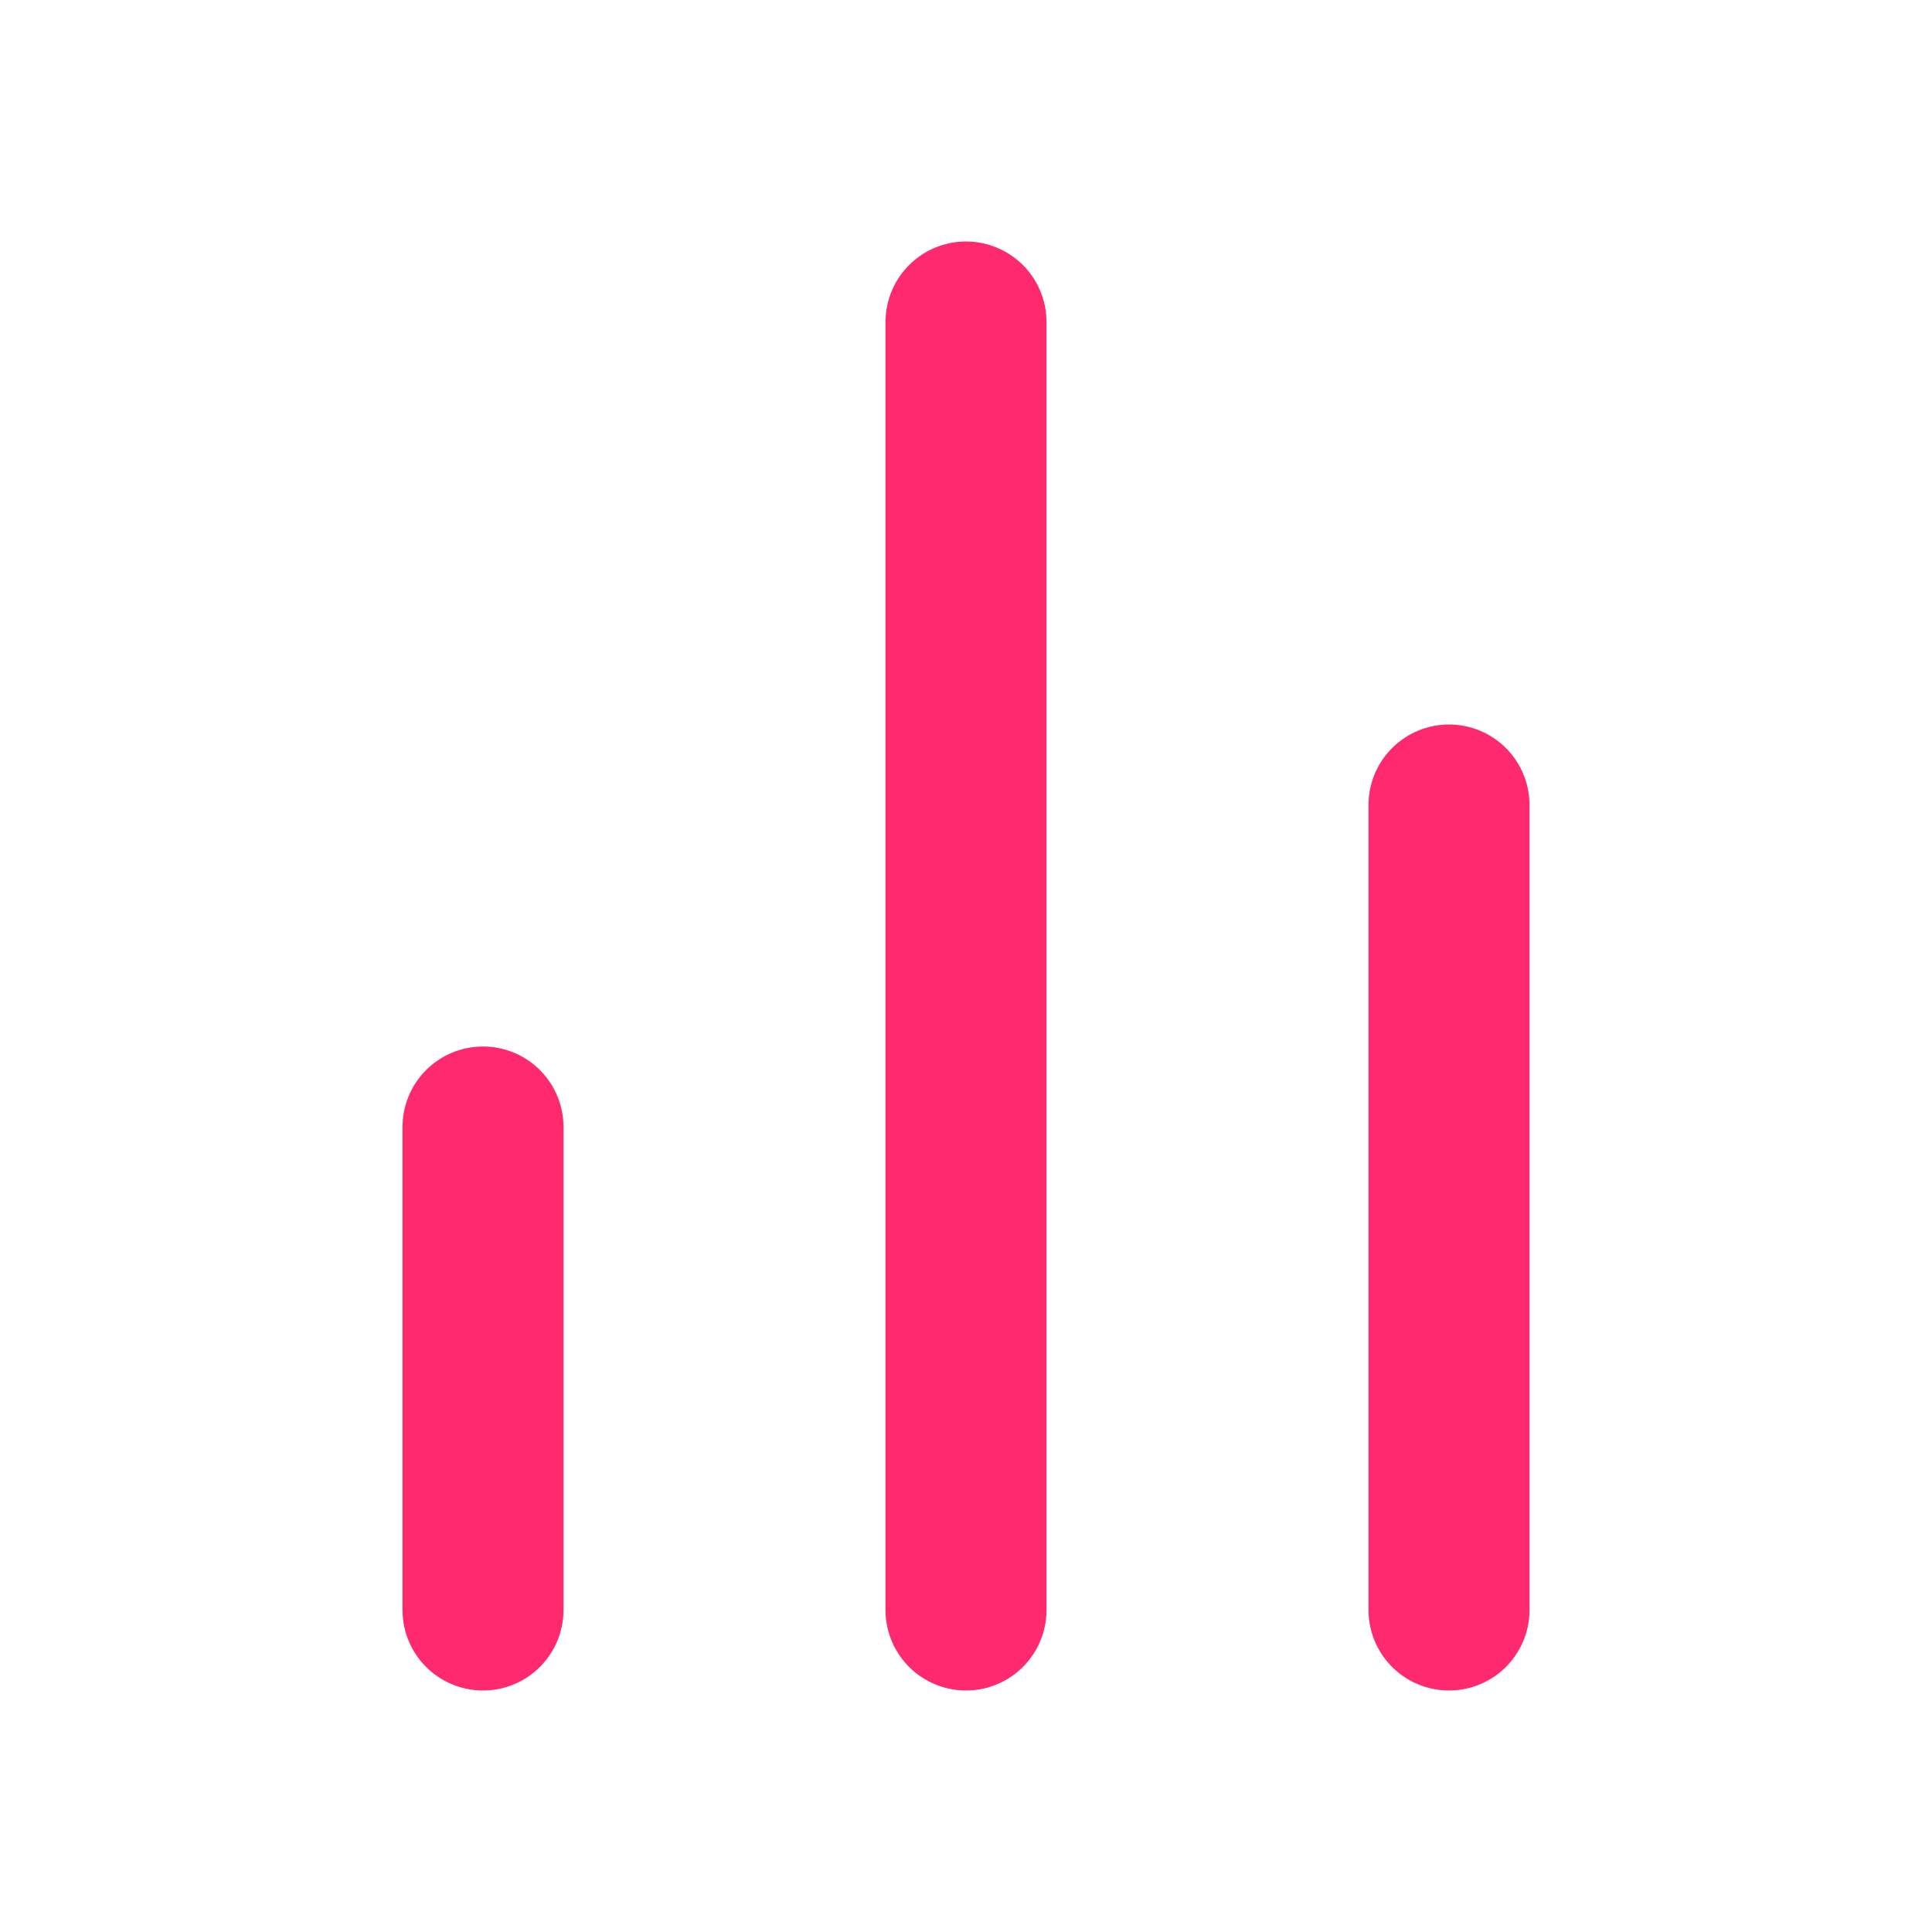
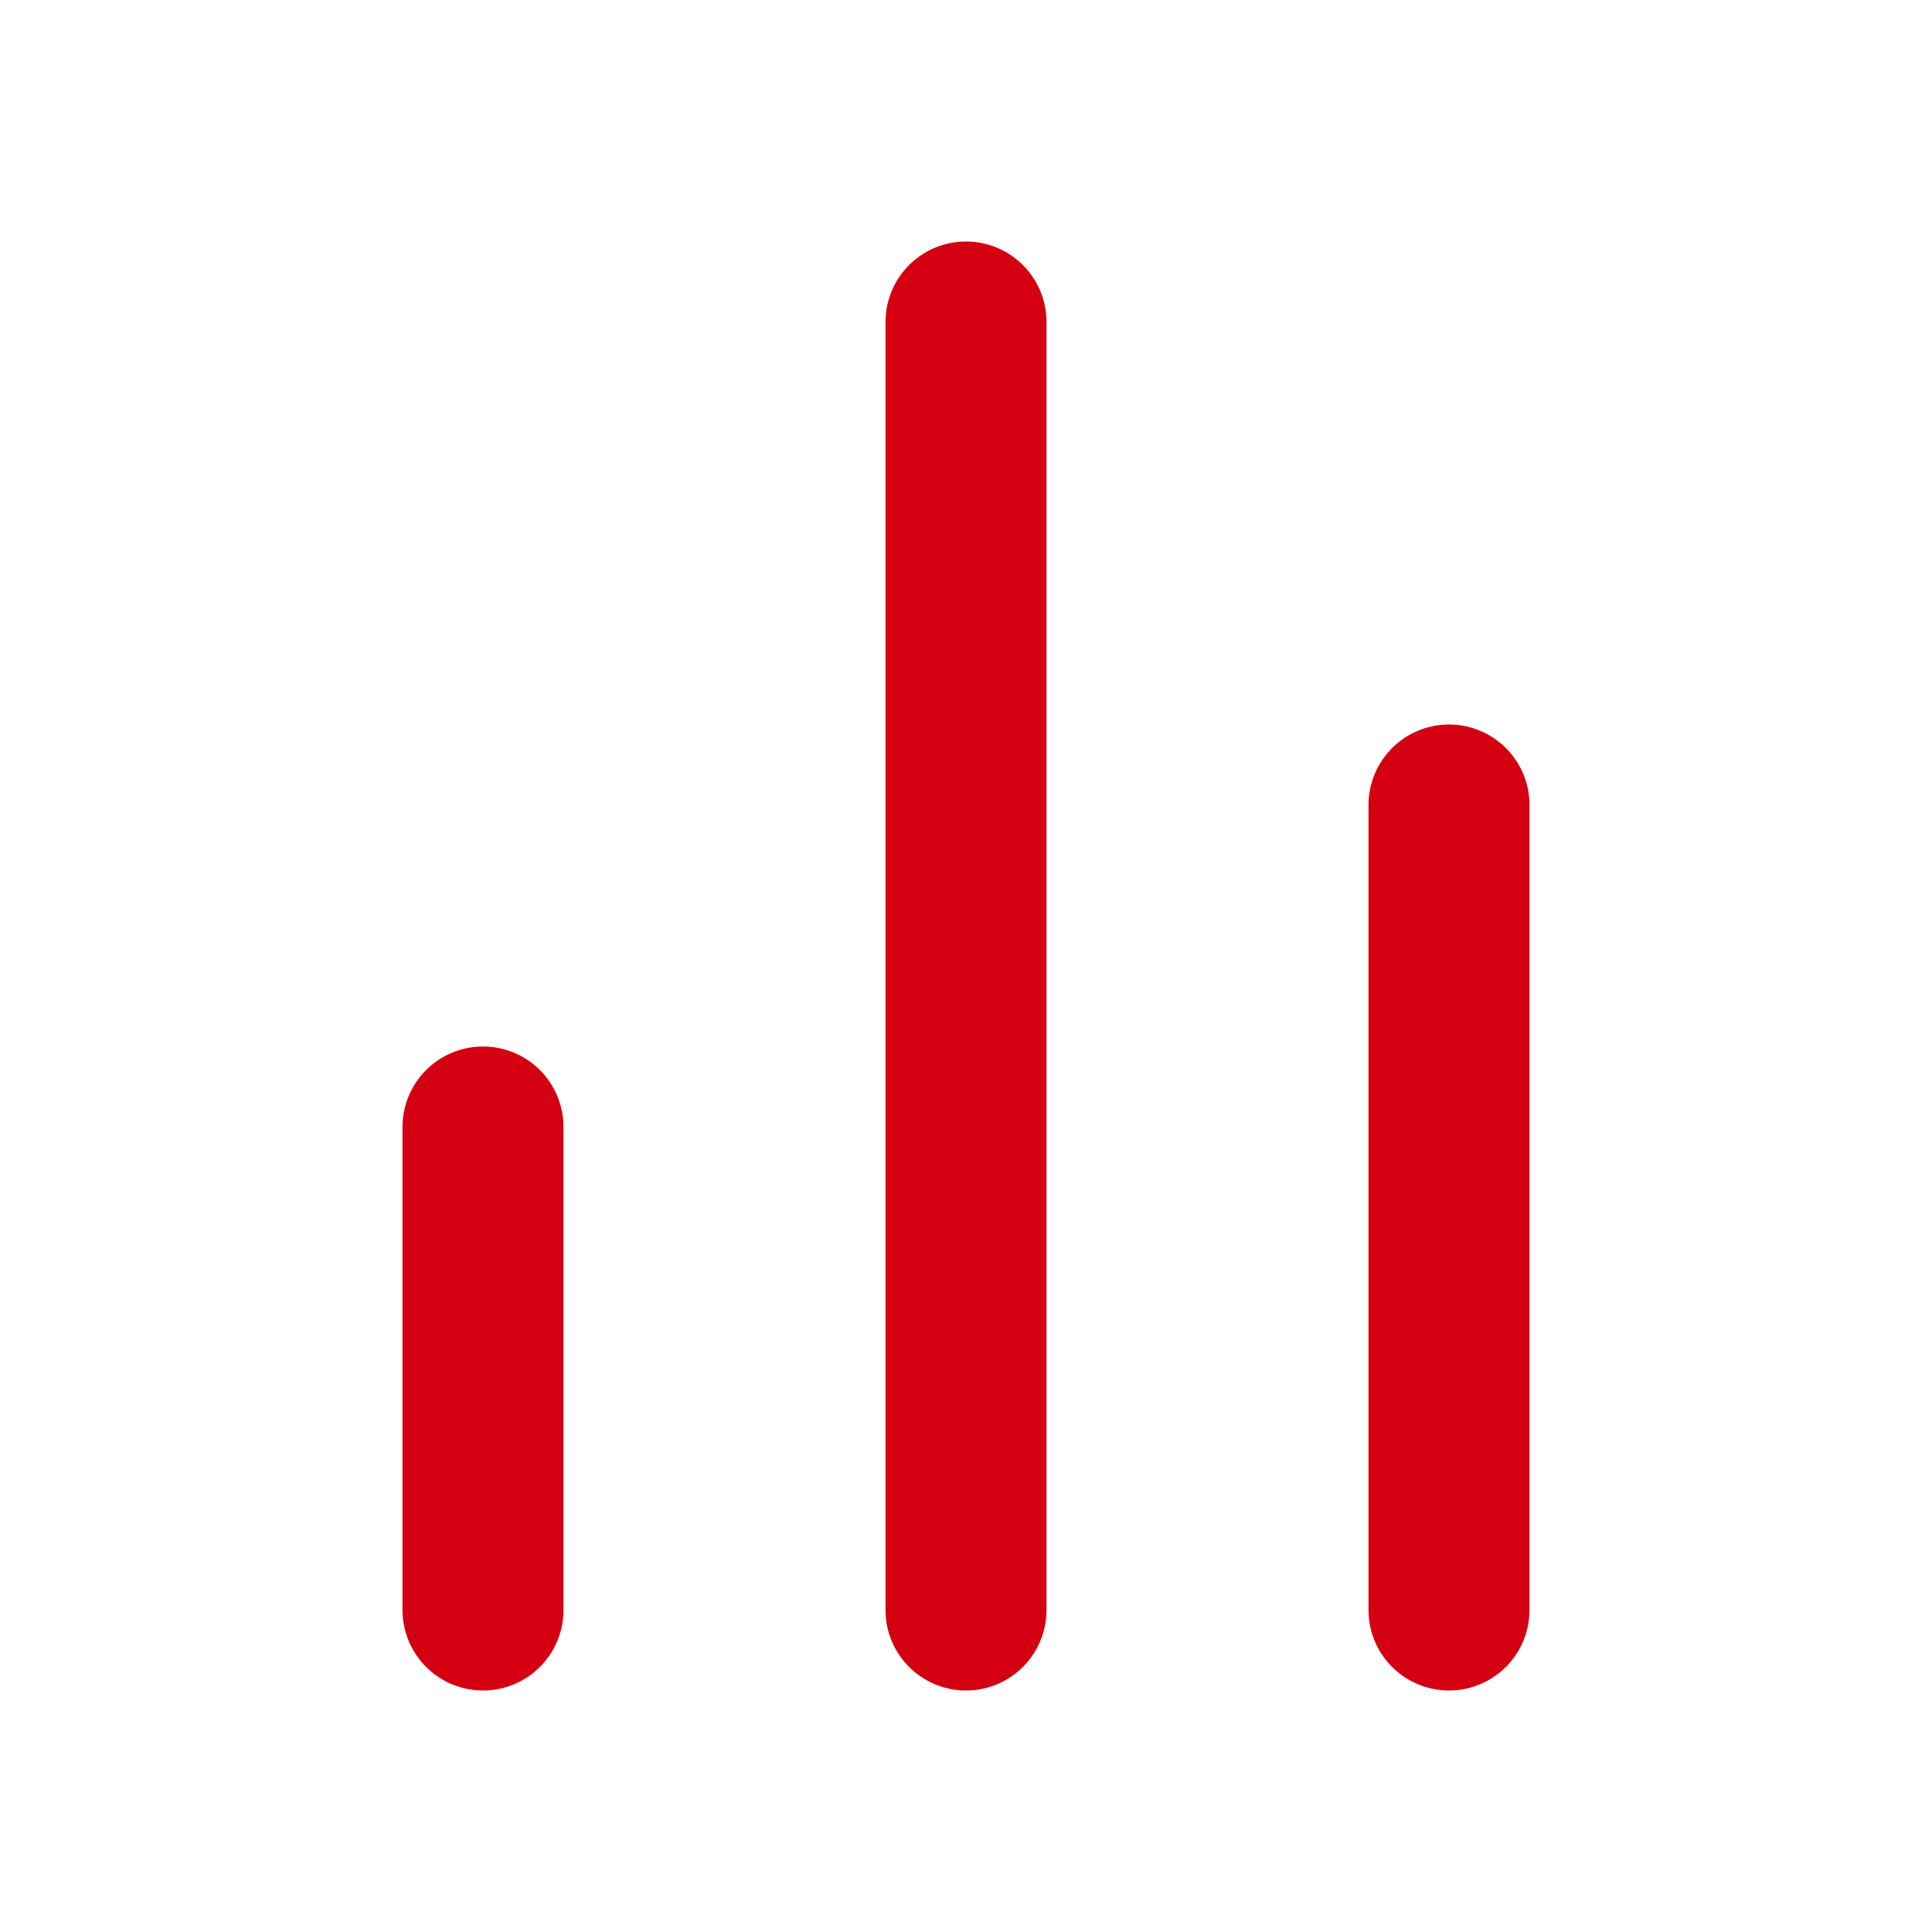
- <svg xmlns="http://www.w3.org/2000/svg" width="100" height="100" viewBox="0 0 24 24" fill="none" stroke="#ff2a6d" stroke-width="2" stroke-linecap="round" stroke-linejoin="round" class="feather feather-bar-chart-2">
+ <svg xmlns="http://www.w3.org/2000/svg" width="100" height="100" viewBox="0 0 24 24" fill="none" stroke="#d40011" stroke-width="2" stroke-linecap="round" stroke-linejoin="round" class="feather feather-bar-chart-2">
  <line x1="18" y1="20" x2="18" y2="10" />
  <line x1="12" y1="20" x2="12" y2="4" />
  <line x1="6" y1="20" x2="6" y2="14" />
</svg>
